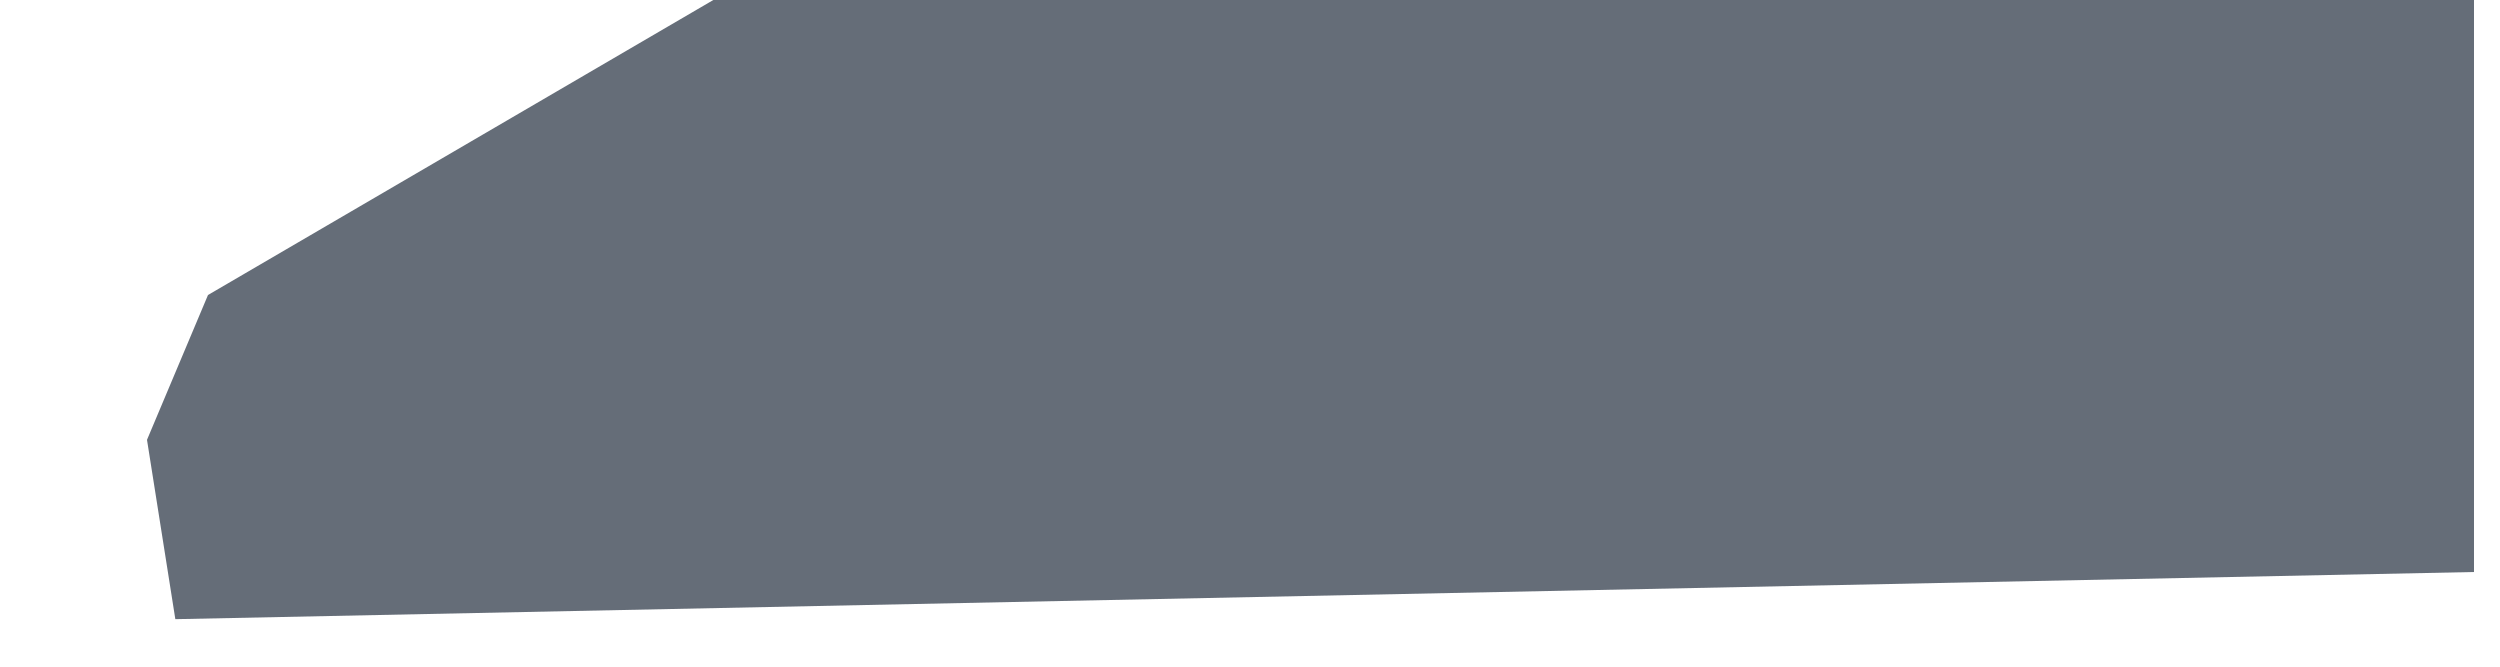
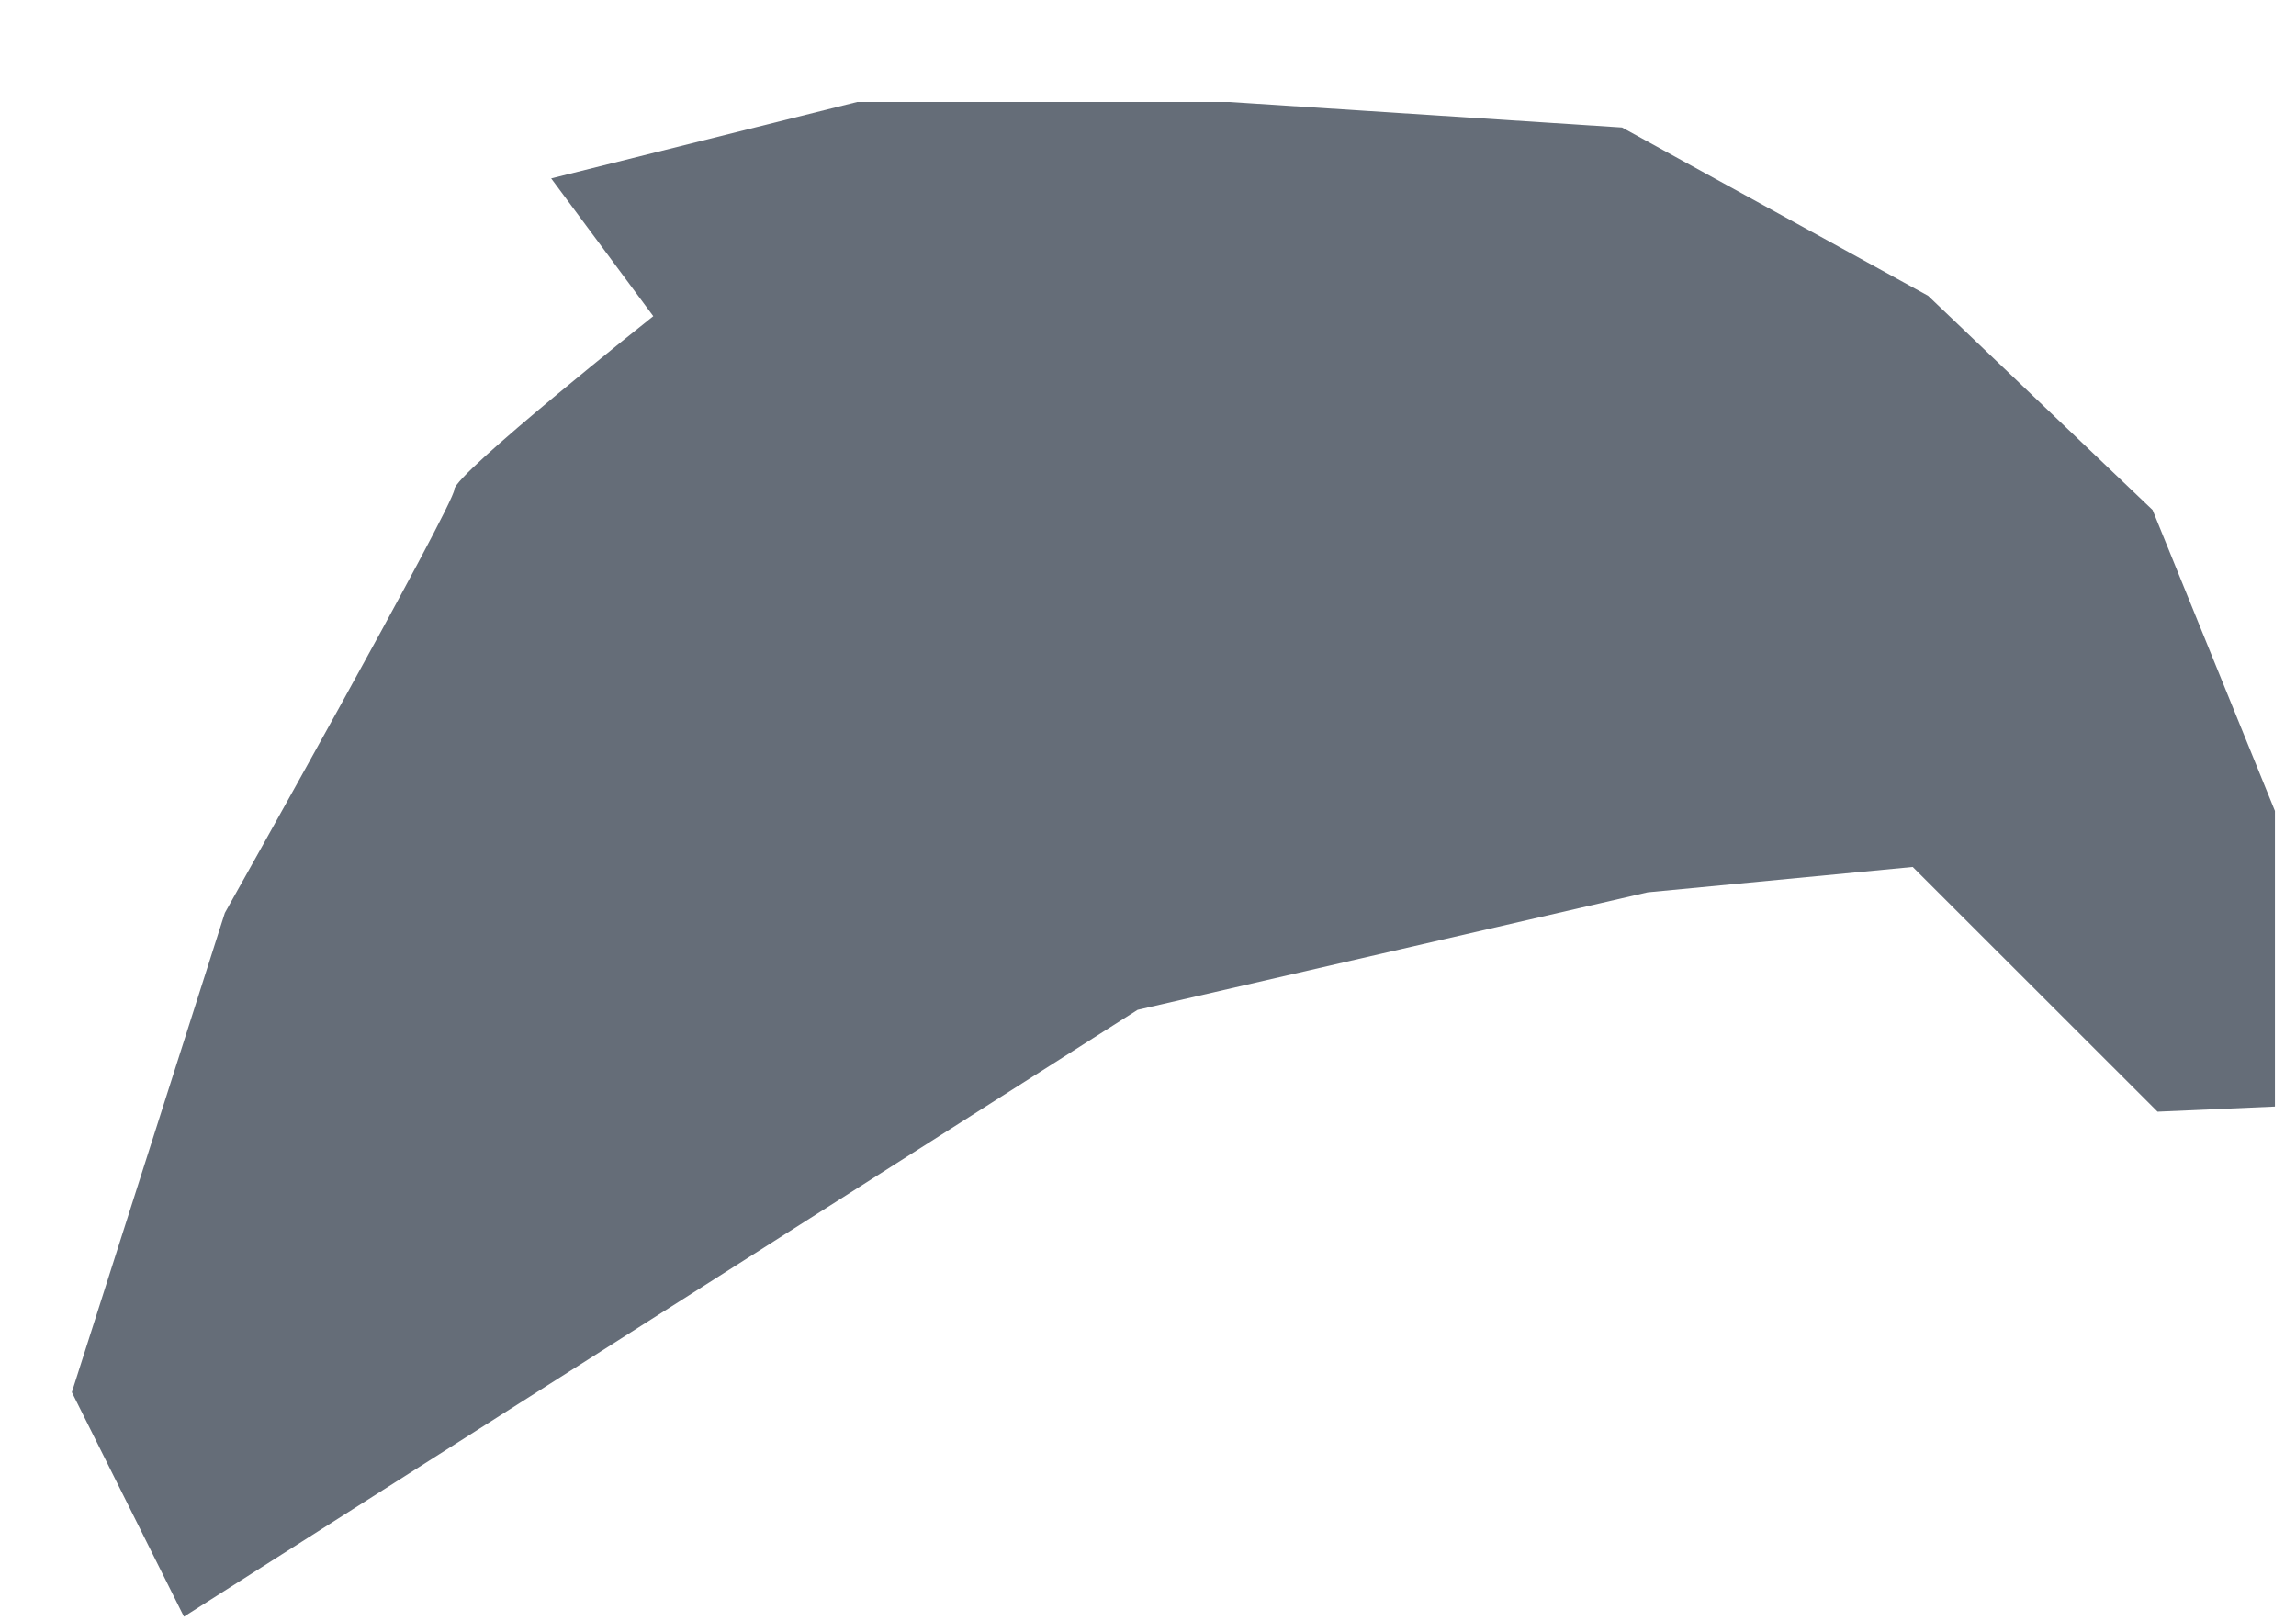
- <svg xmlns="http://www.w3.org/2000/svg" version="1.1" width="15px" height="4px">
-   <g transform="matrix(1 0 0 1 -13 -295 )">
-     <path d="M 14.844 0  L 4.28 0  L 1.248 1.77  L 0.882 2.639  L 1.052 3.715  L 14.844 3.432  L 14.844 0  Z " fill-rule="nonzero" fill="#656d78" stroke="none" transform="matrix(1 0 0 1 13 295 )" />
+ <svg xmlns="http://www.w3.org/2000/svg" version="1.1" width="17px" height="12px">
+   <g transform="matrix(1 0 0 1 -11 -286 )">
+     <path d="M 16.844 6.004  L 15.938 3.776  L 14.276 2.19  L 12.01 0.944  L 9.103 0.755  L 6.346 0.755  L 4.081 1.321  L 4.837 2.341  C 4.837 2.341  3.364 3.511  3.364 3.624  C 3.364 3.737  1.665 6.759  1.665 6.759  L 0.532 10.308  L 1.362 11.97  L 8.423 7.477  L 12.199 6.607  L 14.162 6.419  L 15.975 8.231  L 16.844 8.193  L 16.844 6.004  Z " fill-rule="nonzero" fill="#656d78" stroke="none" transform="matrix(1 0 0 1 11 286 )" />
  </g>
</svg>
